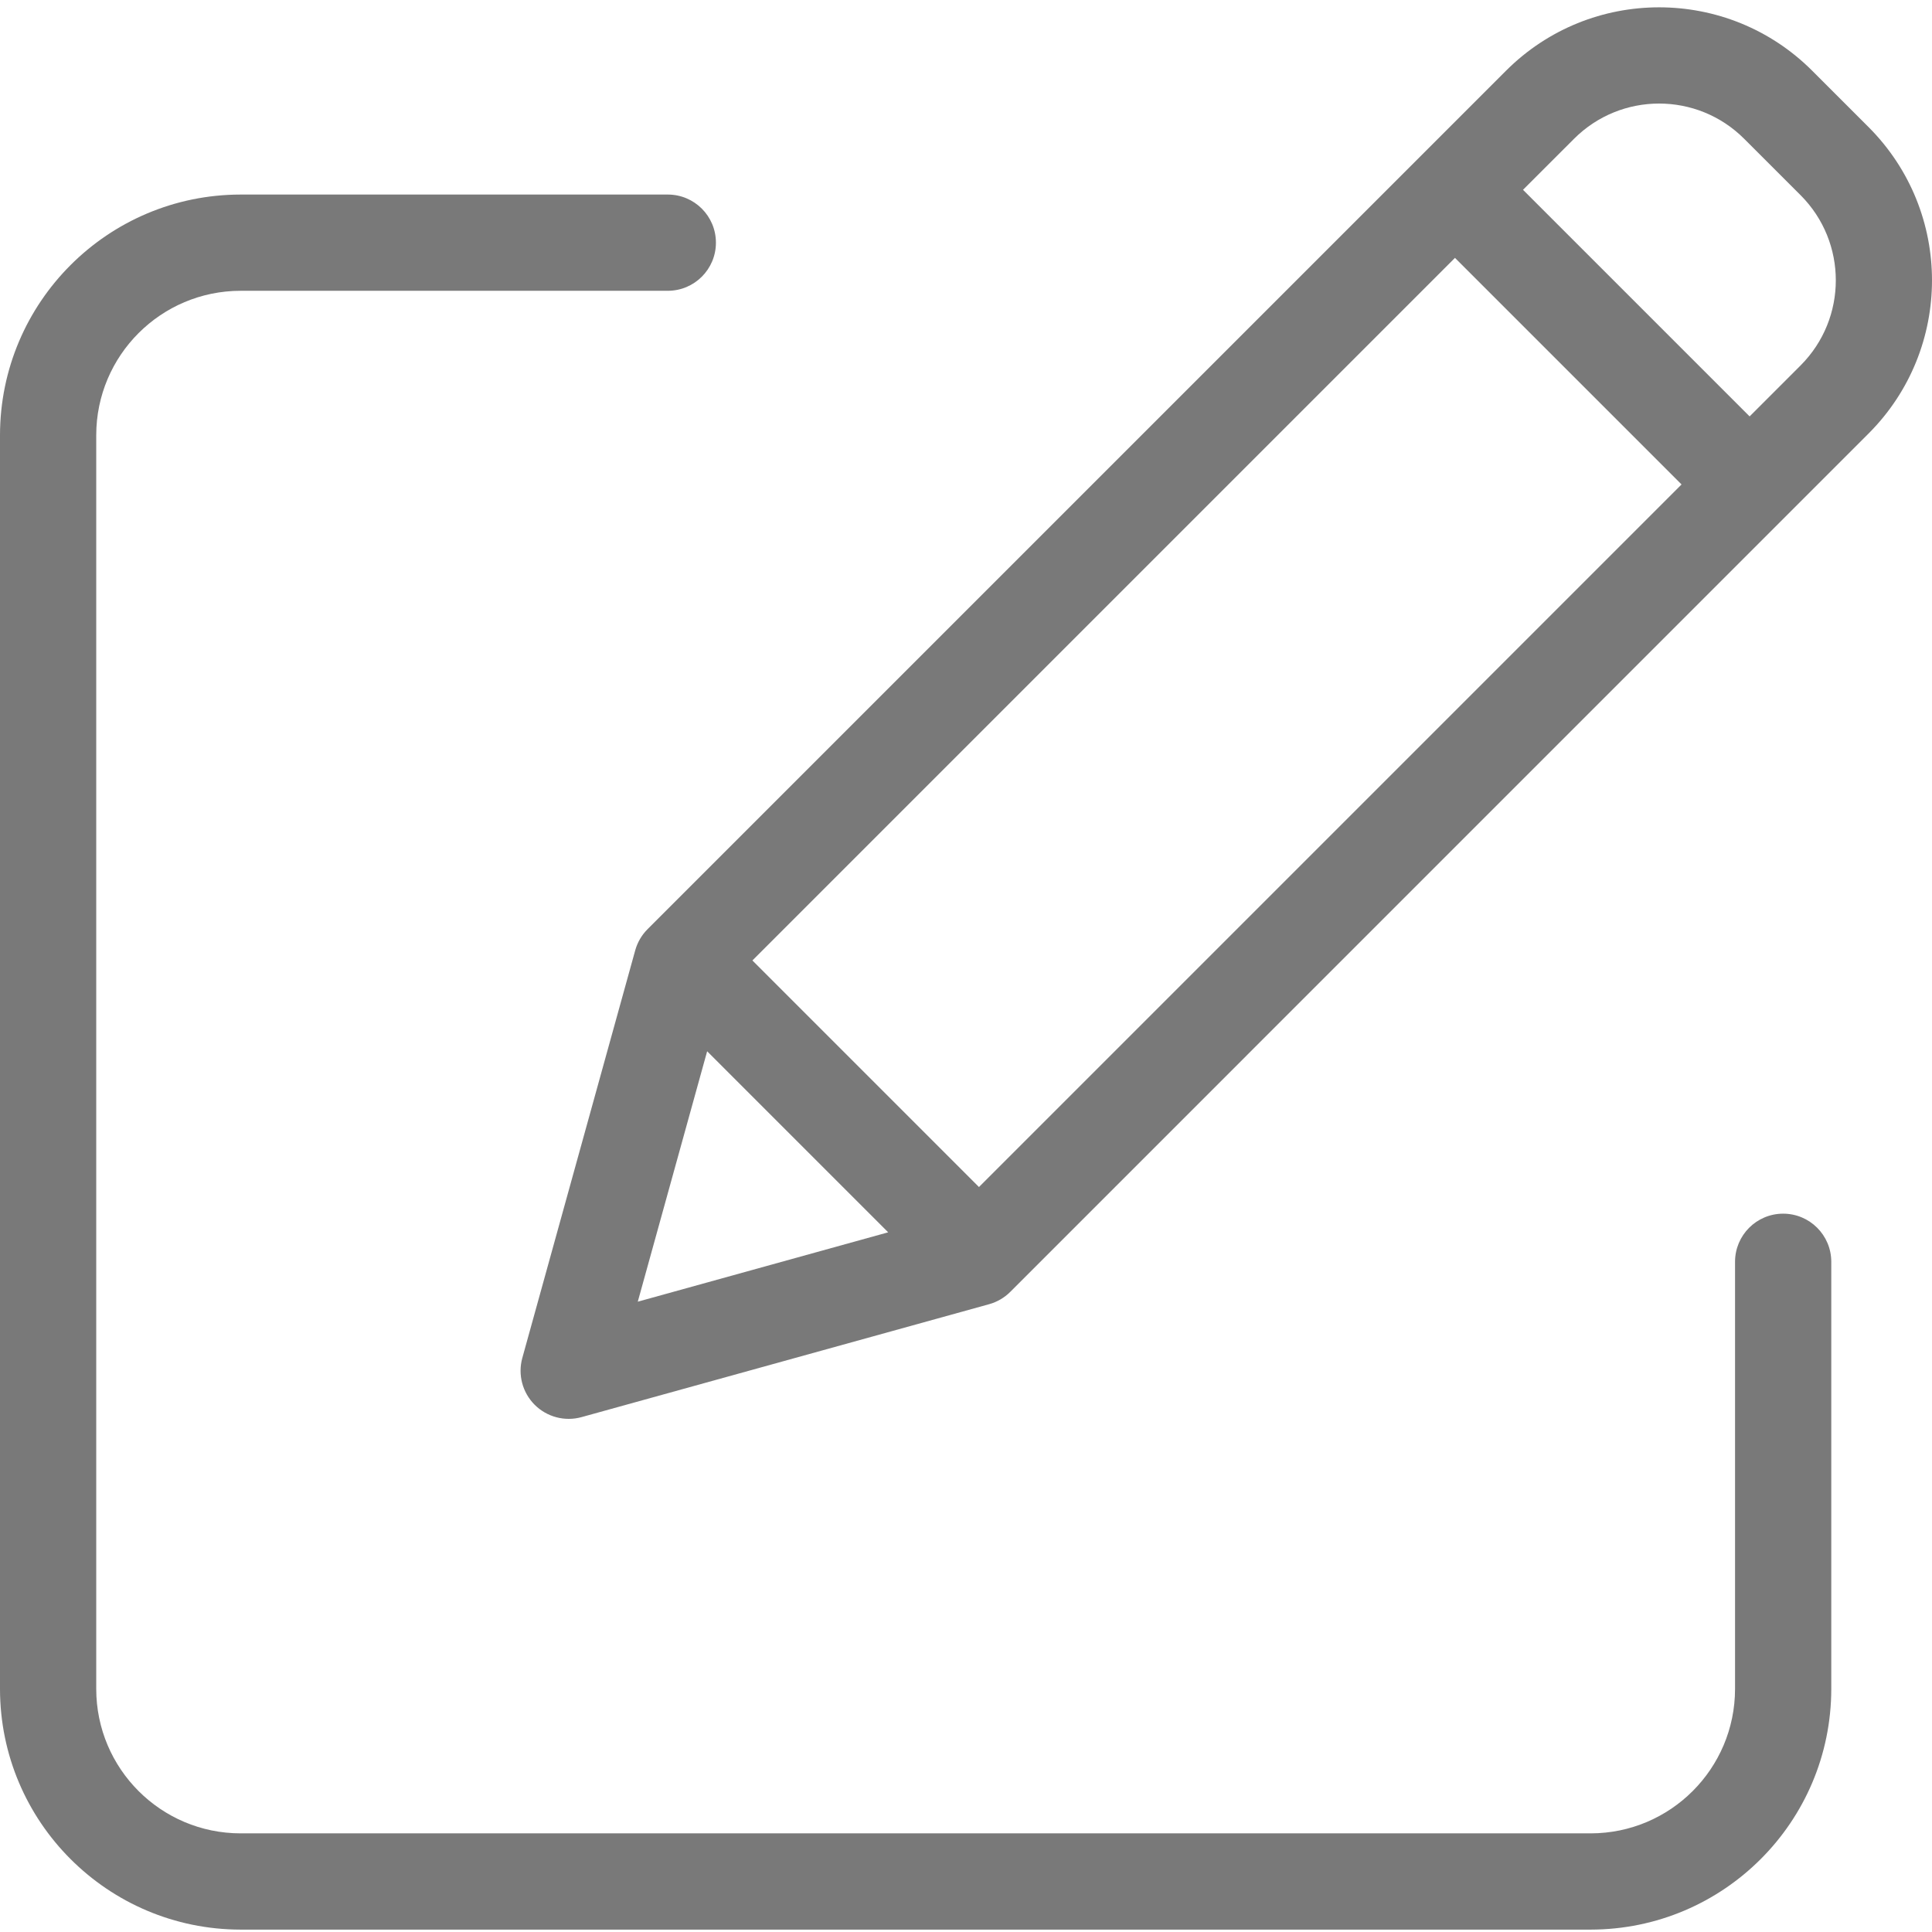
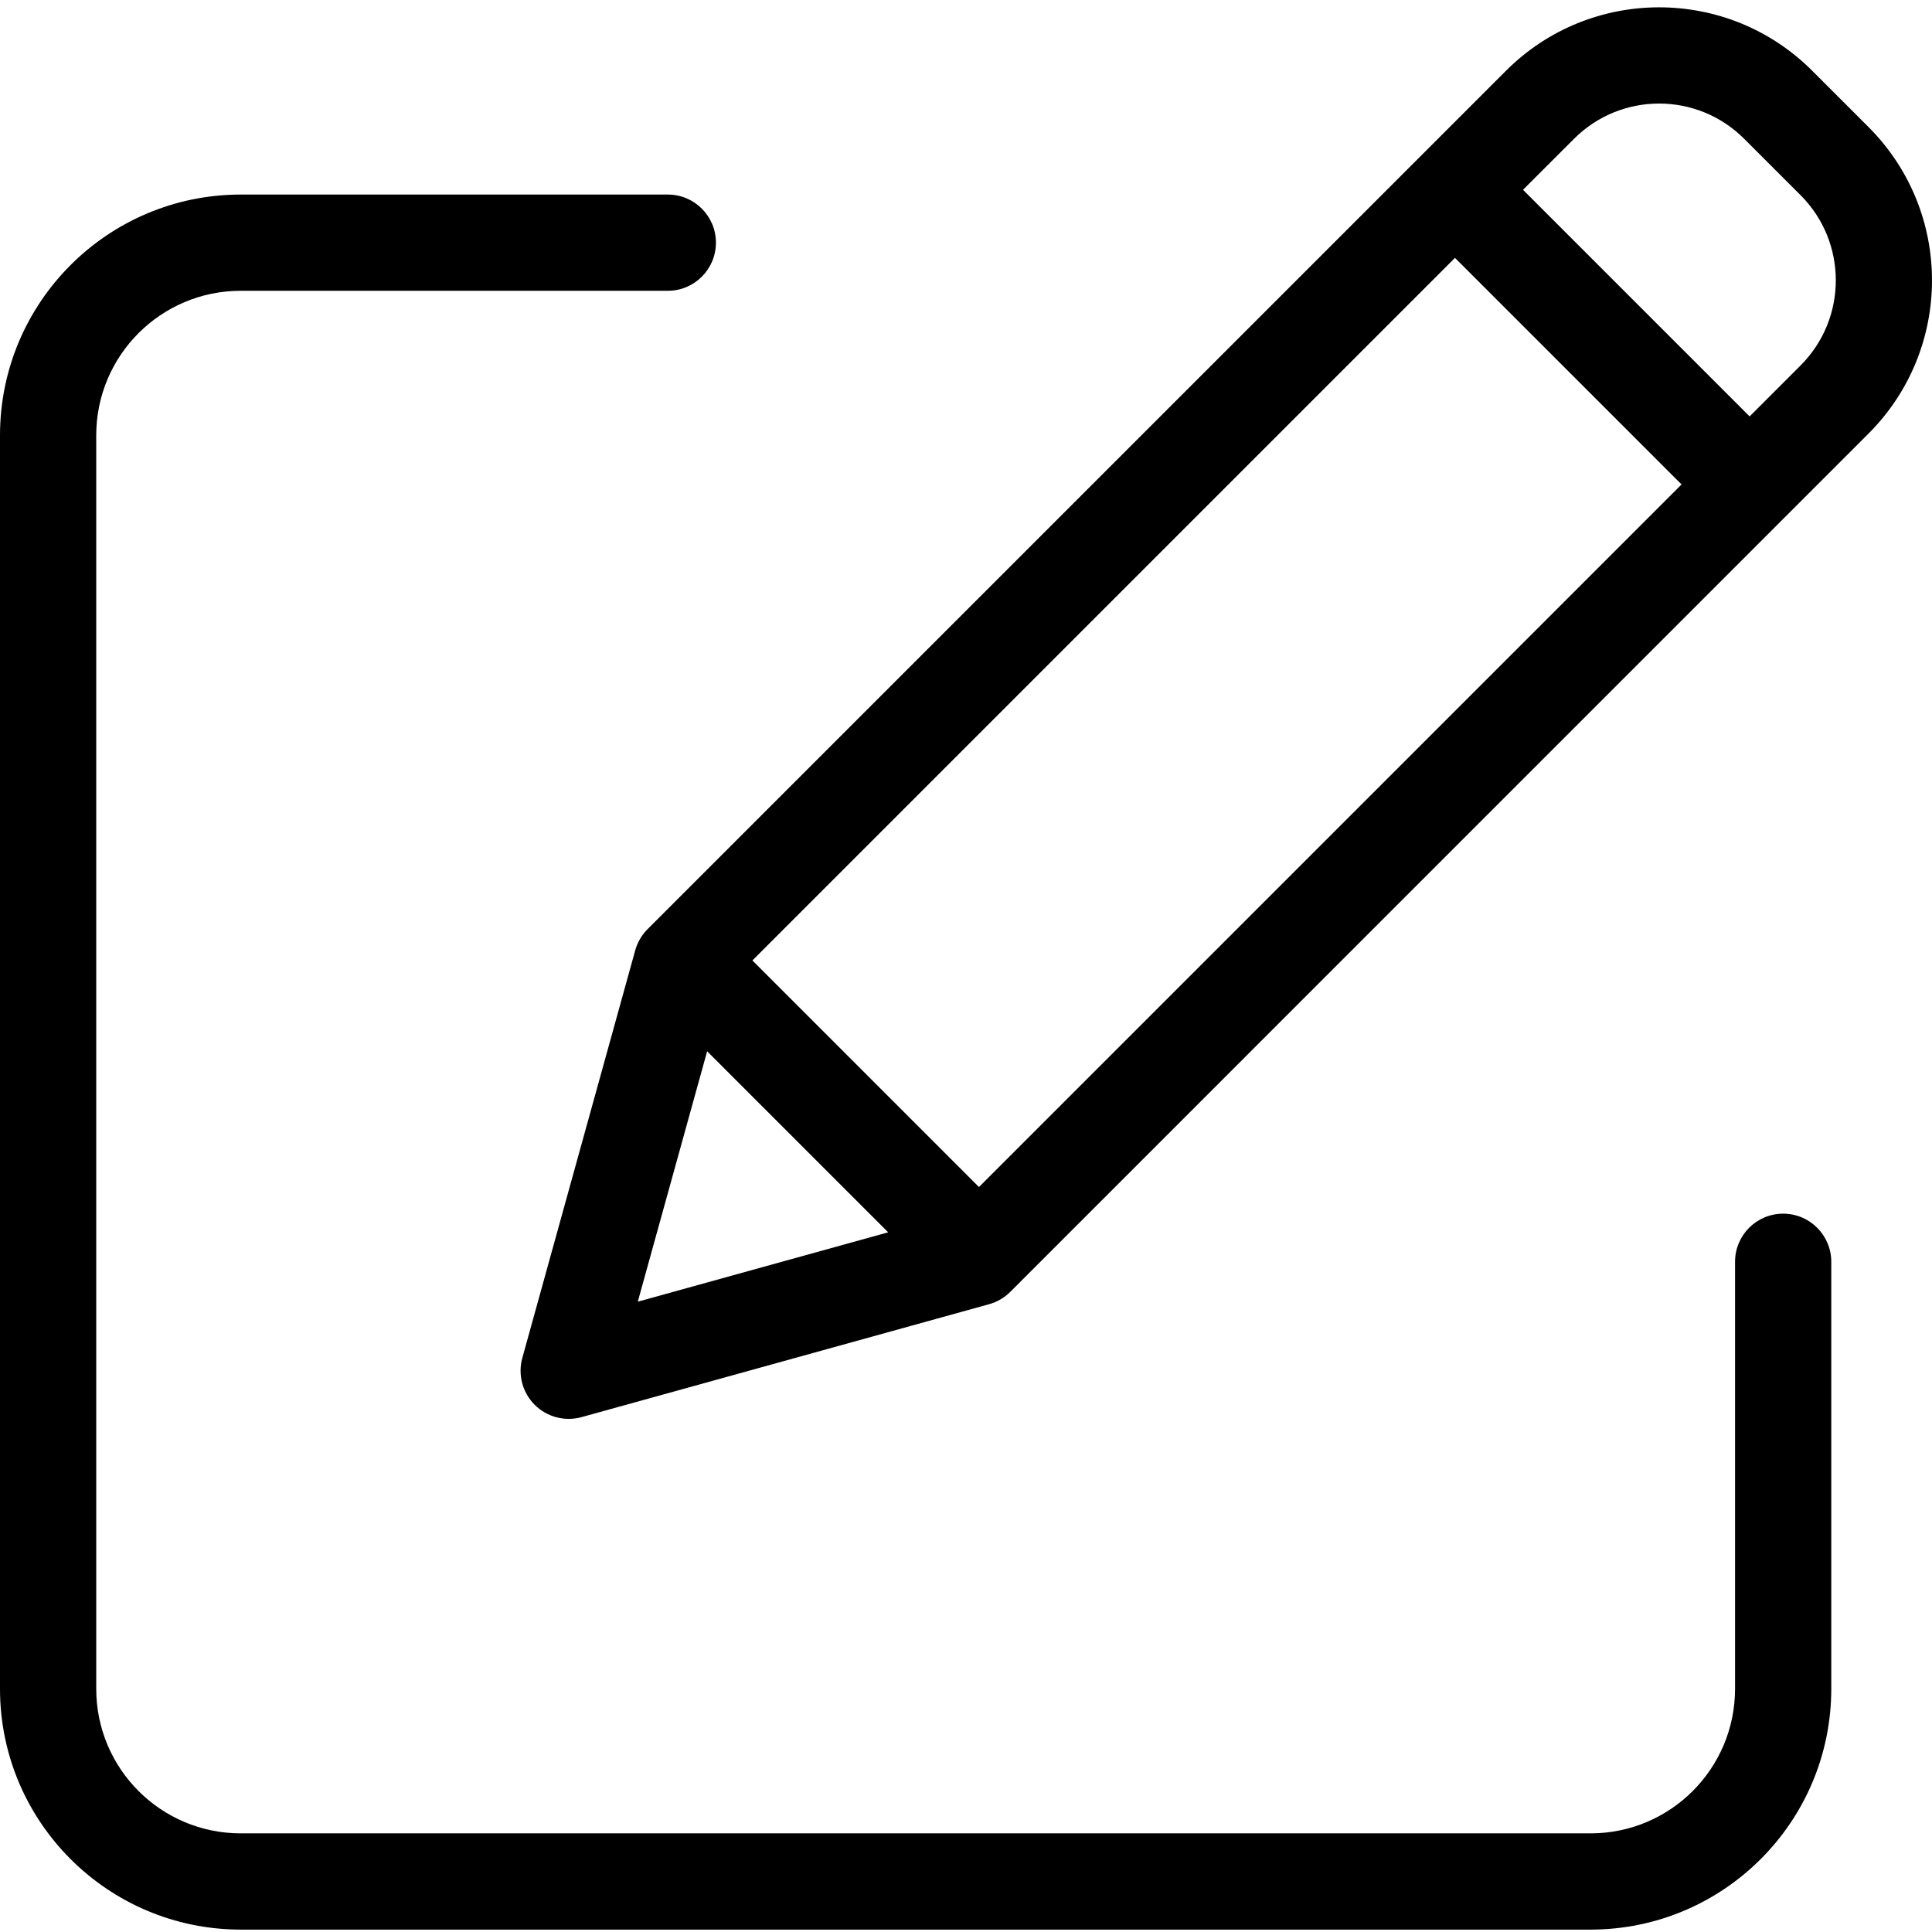
<svg xmlns="http://www.w3.org/2000/svg" height="512px" viewBox="0 -1 401.523 401" width="512px">
  <g>
-     <path d="m370.59 250.973c-5.523 0-10 4.477-10 10v88.789c-.02 16.562-13.438 29.984-30 30h-280.59c-16.562-.016-29.98-13.438-30-30v-260.59c.02-16.559 13.438-29.98 30-30h88.789c5.523 0 10-4.477 10-10 0-5.52-4.477-10-10-10h-88.789c-27.602.031-49.969 22.398-50 50v260.594c.031 27.602 22.398 49.969 50 50h280.59c27.602-.031 49.969-22.398 50-50v-88.793c0-5.523-4.477-10-10-10zm0 0" data-original="#000000" class="active-path" data-old_color="#000000" fill="#797979" />
-     <path d="m376.629 13.441c-17.574-17.574-46.066-17.574-63.641 0l-178.406 178.406c-1.223 1.223-2.105 2.738-2.566 4.402l-23.461 84.699c-.965 3.473.016 7.191 2.562 9.742 2.551 2.547 6.27 3.527 9.742 2.566l84.699-23.465c1.664-.461 3.18-1.344 4.402-2.566l178.402-178.41c17.547-17.586 17.547-46.055 0-63.641zm-220.258 184.906 146.012-146.016 47.09 47.09-146.016 146.016zm-9.406 18.875 37.621 37.625-52.039 14.418zm227.258-142.547-10.605 10.605-47.094-47.094 10.609-10.605c9.762-9.762 25.59-9.762 35.352 0l11.738 11.734c9.746 9.773 9.746 25.59 0 35.359zm0 0" data-original="#000000" class="active-path" data-old_color="#000000" fill="#797979" />
+     <path d="m370.59 250.973c-5.523 0-10 4.477-10 10v88.789c-.02 16.562-13.438 29.984-30 30h-280.59c-16.562-.016-29.98-13.438-30-30v-260.59c.02-16.559 13.438-29.98 30-30h88.789c5.523 0 10-4.477 10-10 0-5.52-4.477-10-10-10h-88.789c-27.602.031-49.969 22.398-50 50v260.594c.031 27.602 22.398 49.969 50 50h280.59c27.602-.031 49.969-22.398 50-50v-88.793c0-5.523-4.477-10-10-10zm0 0" data-original="#000000" class="active-path" data-old_color="#000000" fill="#000000" />
+     <path d="m376.629 13.441c-17.574-17.574-46.066-17.574-63.641 0l-178.406 178.406c-1.223 1.223-2.105 2.738-2.566 4.402l-23.461 84.699c-.965 3.473.016 7.191 2.562 9.742 2.551 2.547 6.27 3.527 9.742 2.566l84.699-23.465c1.664-.461 3.18-1.344 4.402-2.566l178.402-178.41c17.547-17.586 17.547-46.055 0-63.641zm-220.258 184.906 146.012-146.016 47.09 47.09-146.016 146.016zm-9.406 18.875 37.621 37.625-52.039 14.418zm227.258-142.547-10.605 10.605-47.094-47.094 10.609-10.605c9.762-9.762 25.59-9.762 35.352 0l11.738 11.734c9.746 9.773 9.746 25.59 0 35.359zm0 0" data-original="#000000" class="active-path" data-old_color="#000000" fill="#000000" />
  </g>
</svg>
